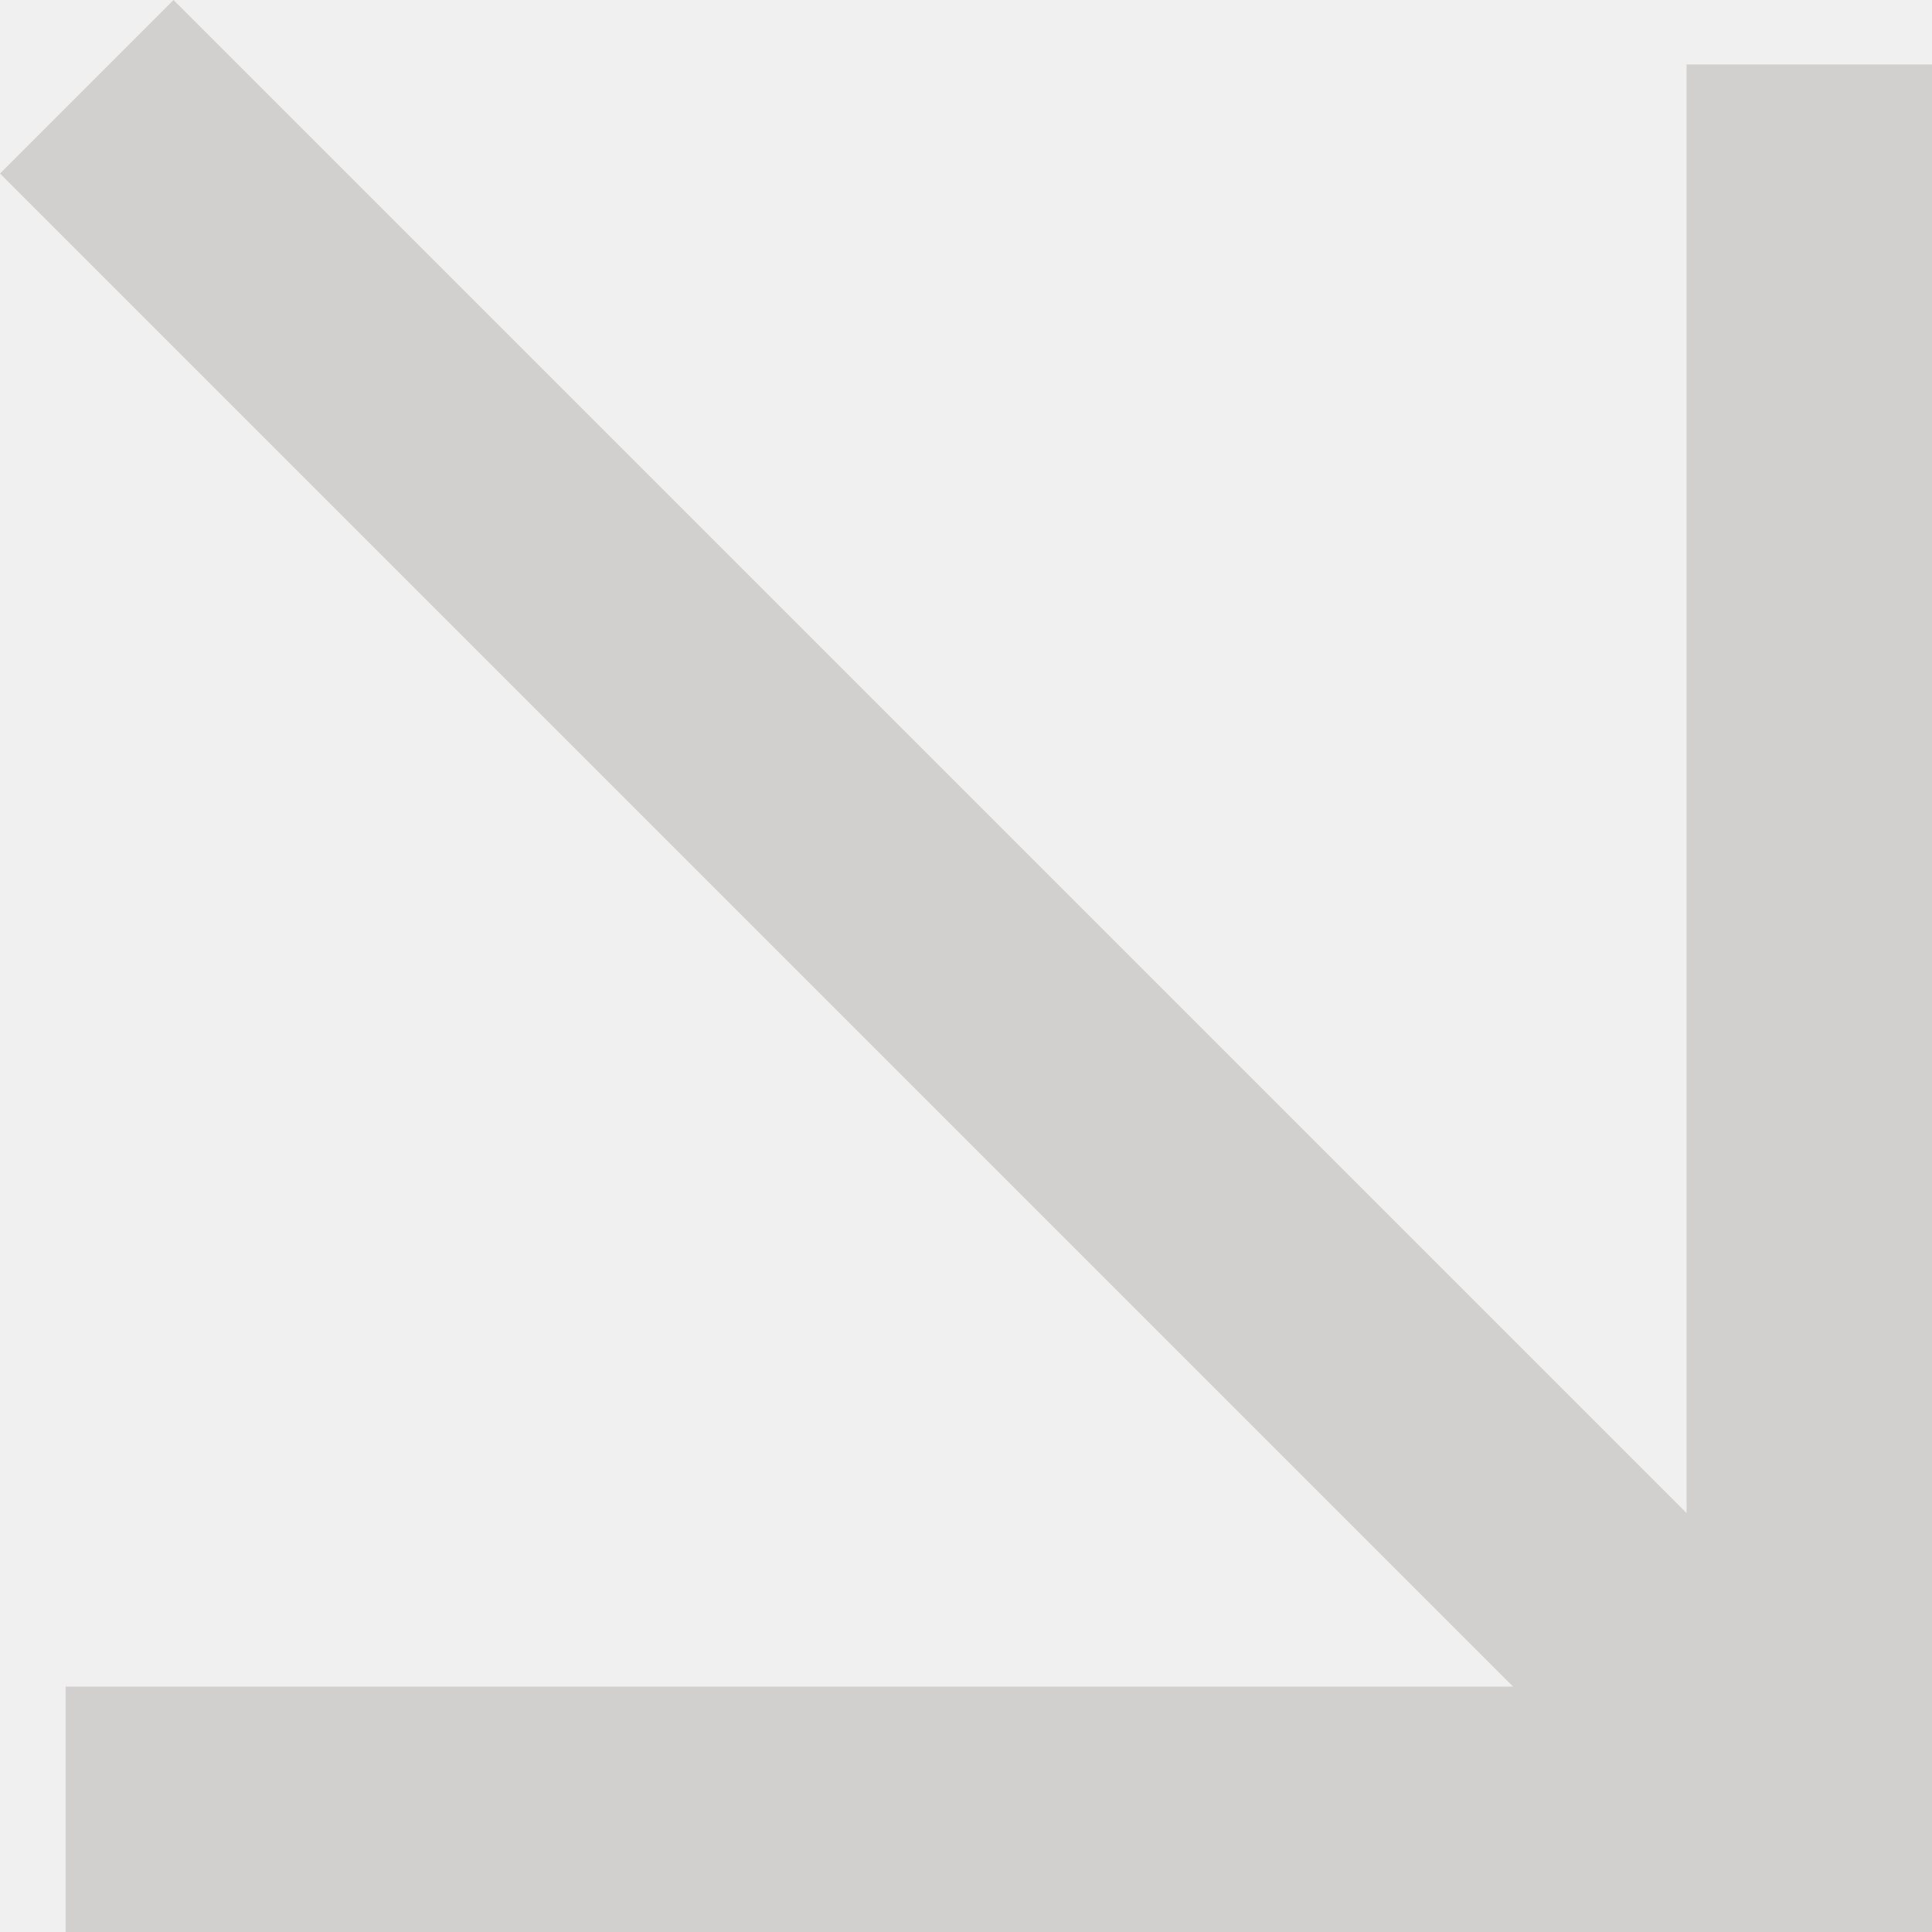
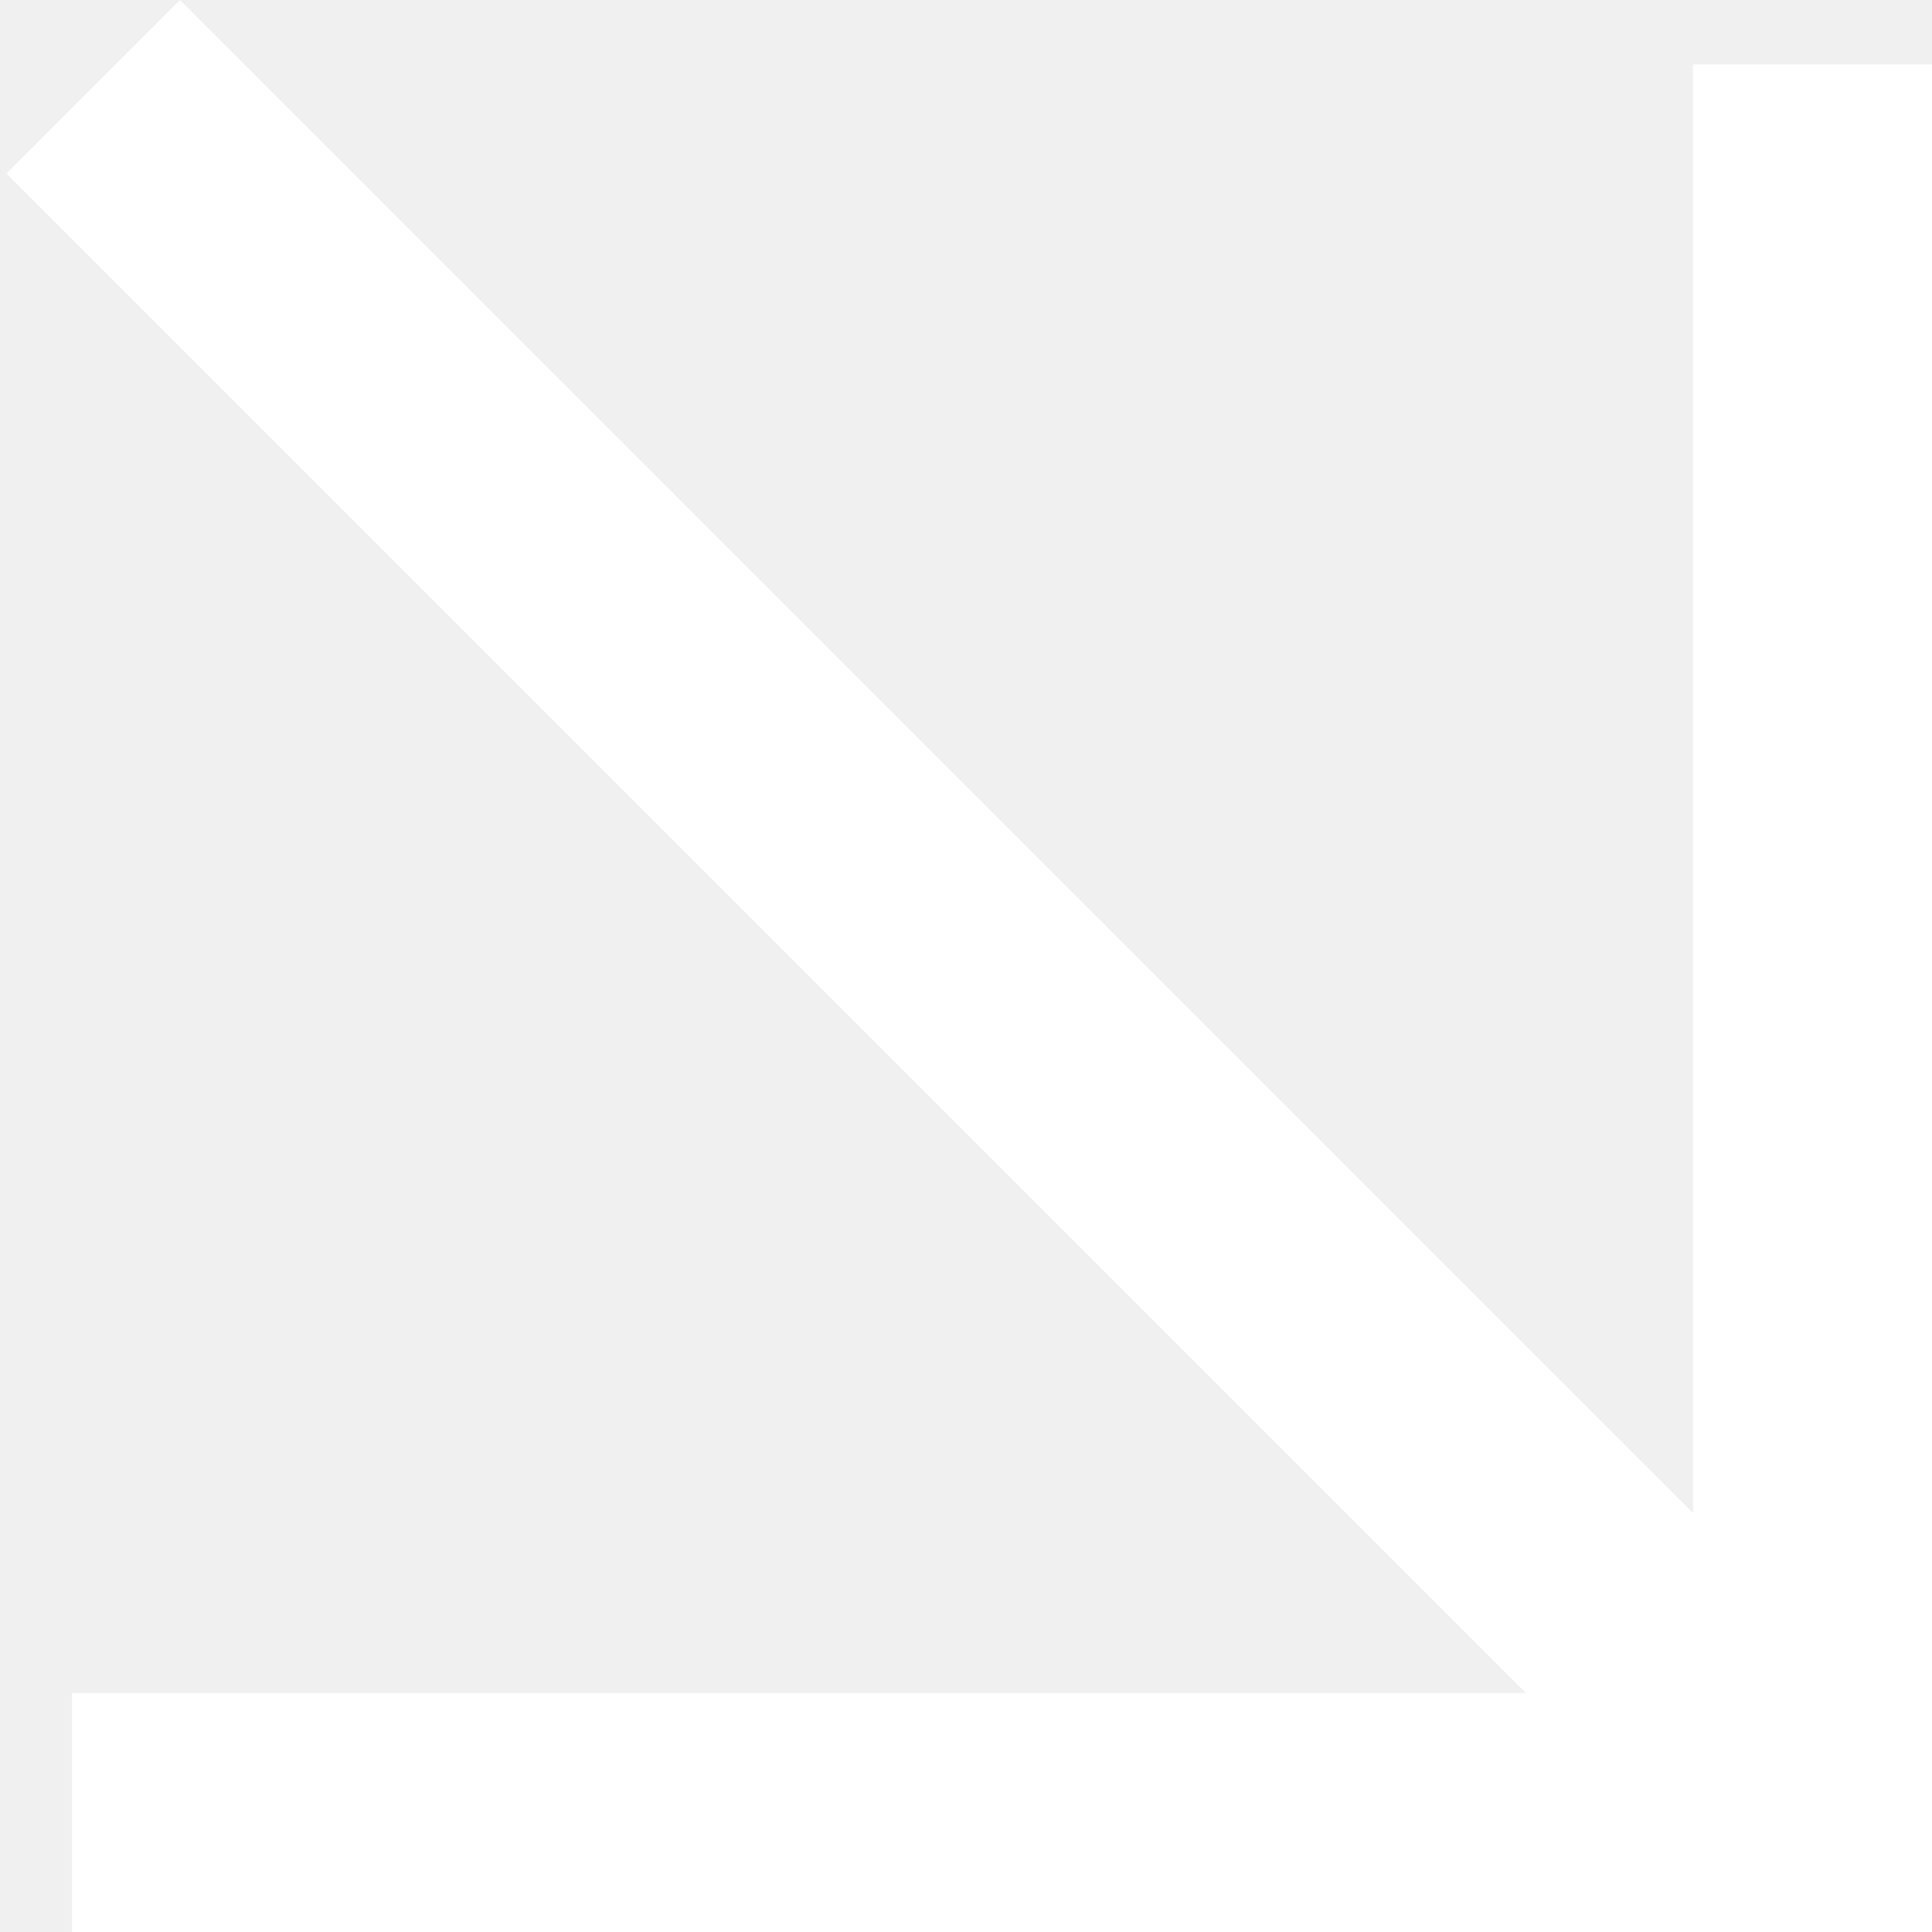
- <svg xmlns="http://www.w3.org/2000/svg" id="e6Rk7wOgyfQ1" viewBox="0 0 300 300" shape-rendering="geometricPrecision" text-rendering="geometricPrecision" width="300" height="300">
-   <rect width="300" height="31.925" rx="0" ry="0" transform="matrix(.965453 0 0 1.193745 10.18205 261.89)" fill="#d2cfcf" stroke-width="0" />
-   <rect width="33.958" height="300" rx="0" ry="0" transform="matrix(1.122294 0 0 0.966667 261.8894 9.99995)" fill="#d2cfcf" stroke-width="0" />
-   <rect width="38.11" height="300" rx="0" ry="0" transform="matrix(.707107-.707107 0.909567 0.909567 0 26.94784)" fill="#d2cfcf" stroke-width="0" />
+ <svg xmlns="http://www.w3.org/2000/svg" width="300" height="300" text-rendering="geometricPrecision" shape-rendering="geometricPrecision">
+   <g>
+     <rect x="1.036" y="0.838" id="svg_1" stroke-width="0" fill="#ffffff" transform="matrix(0.965453 0 0 1.19375 10.182 261.89)" height="31.925" width="300" />
+     <rect x="0.891" y="0" id="svg_2" stroke-width="0" fill="#ffffff" transform="matrix(1.12229 0 0 0.966667 261.889 9.99995)" height="300" width="33.958" />
+     <rect x="0.707" y="0.55" id="svg_3" stroke-width="0" fill="#ffffff" transform="matrix(0.707107 -0.707107 0.909567 0.909567 0 26.9478)" height="300" width="38.11" />
+   </g>
</svg>
